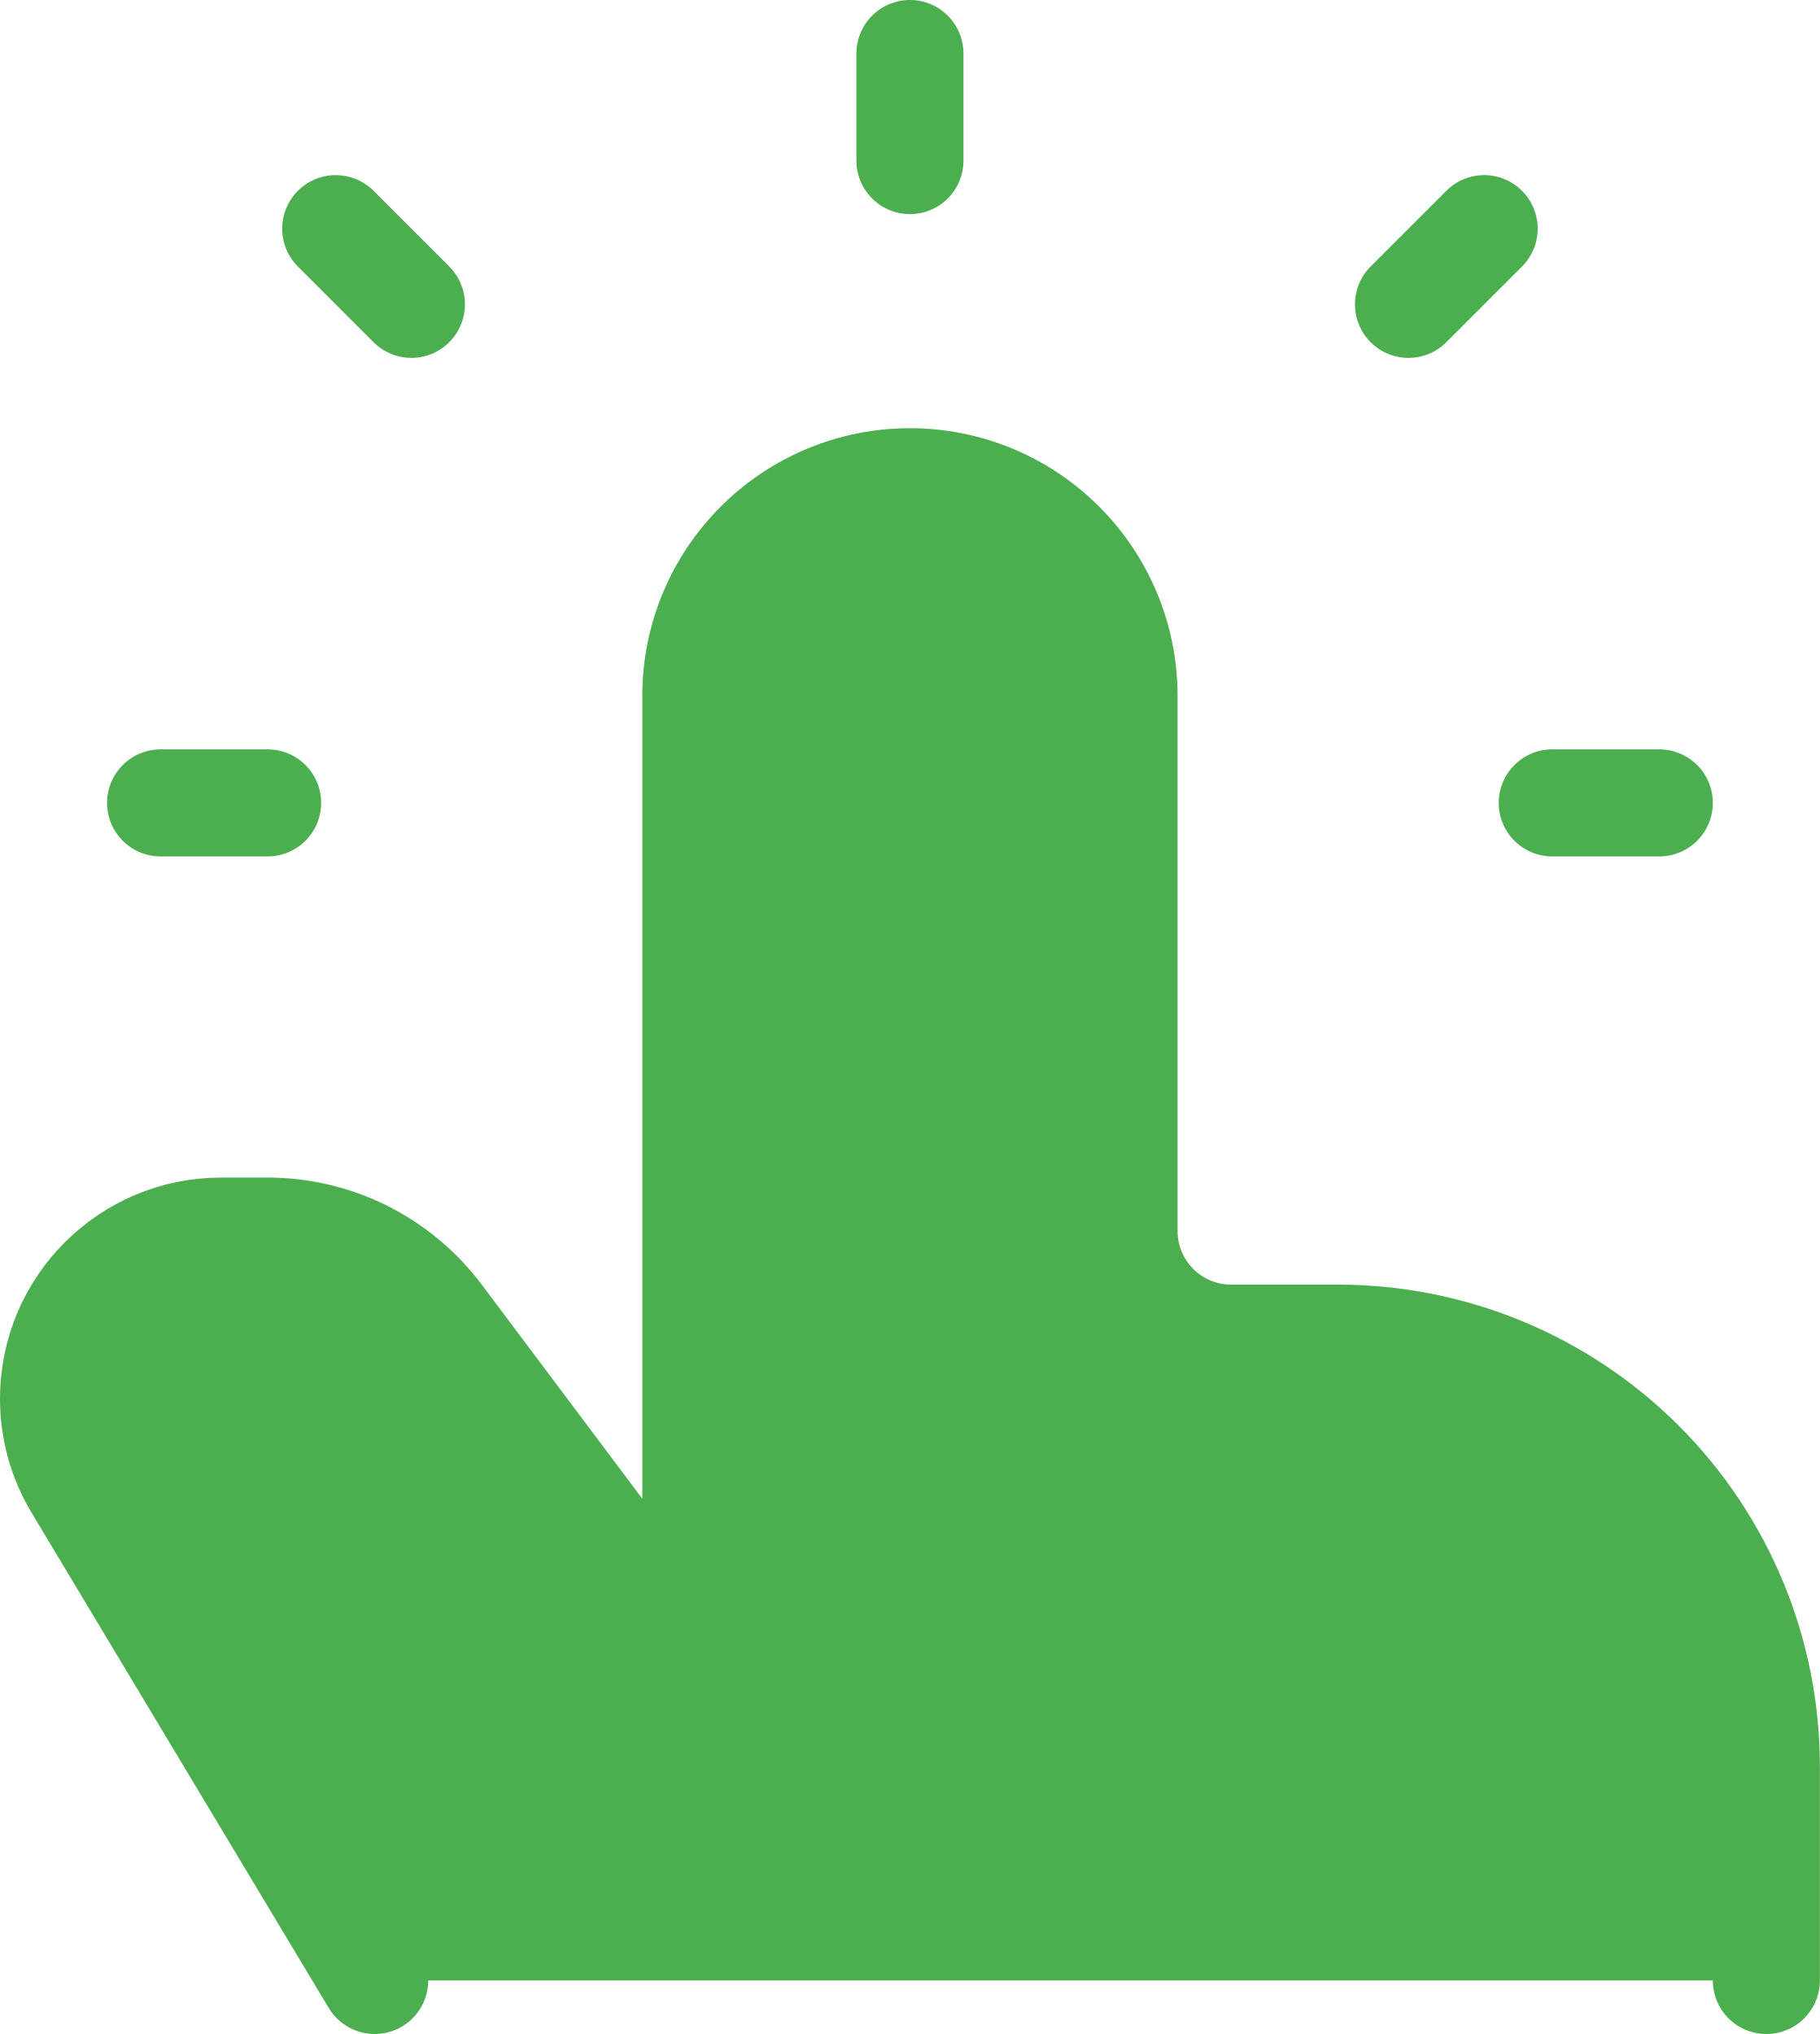
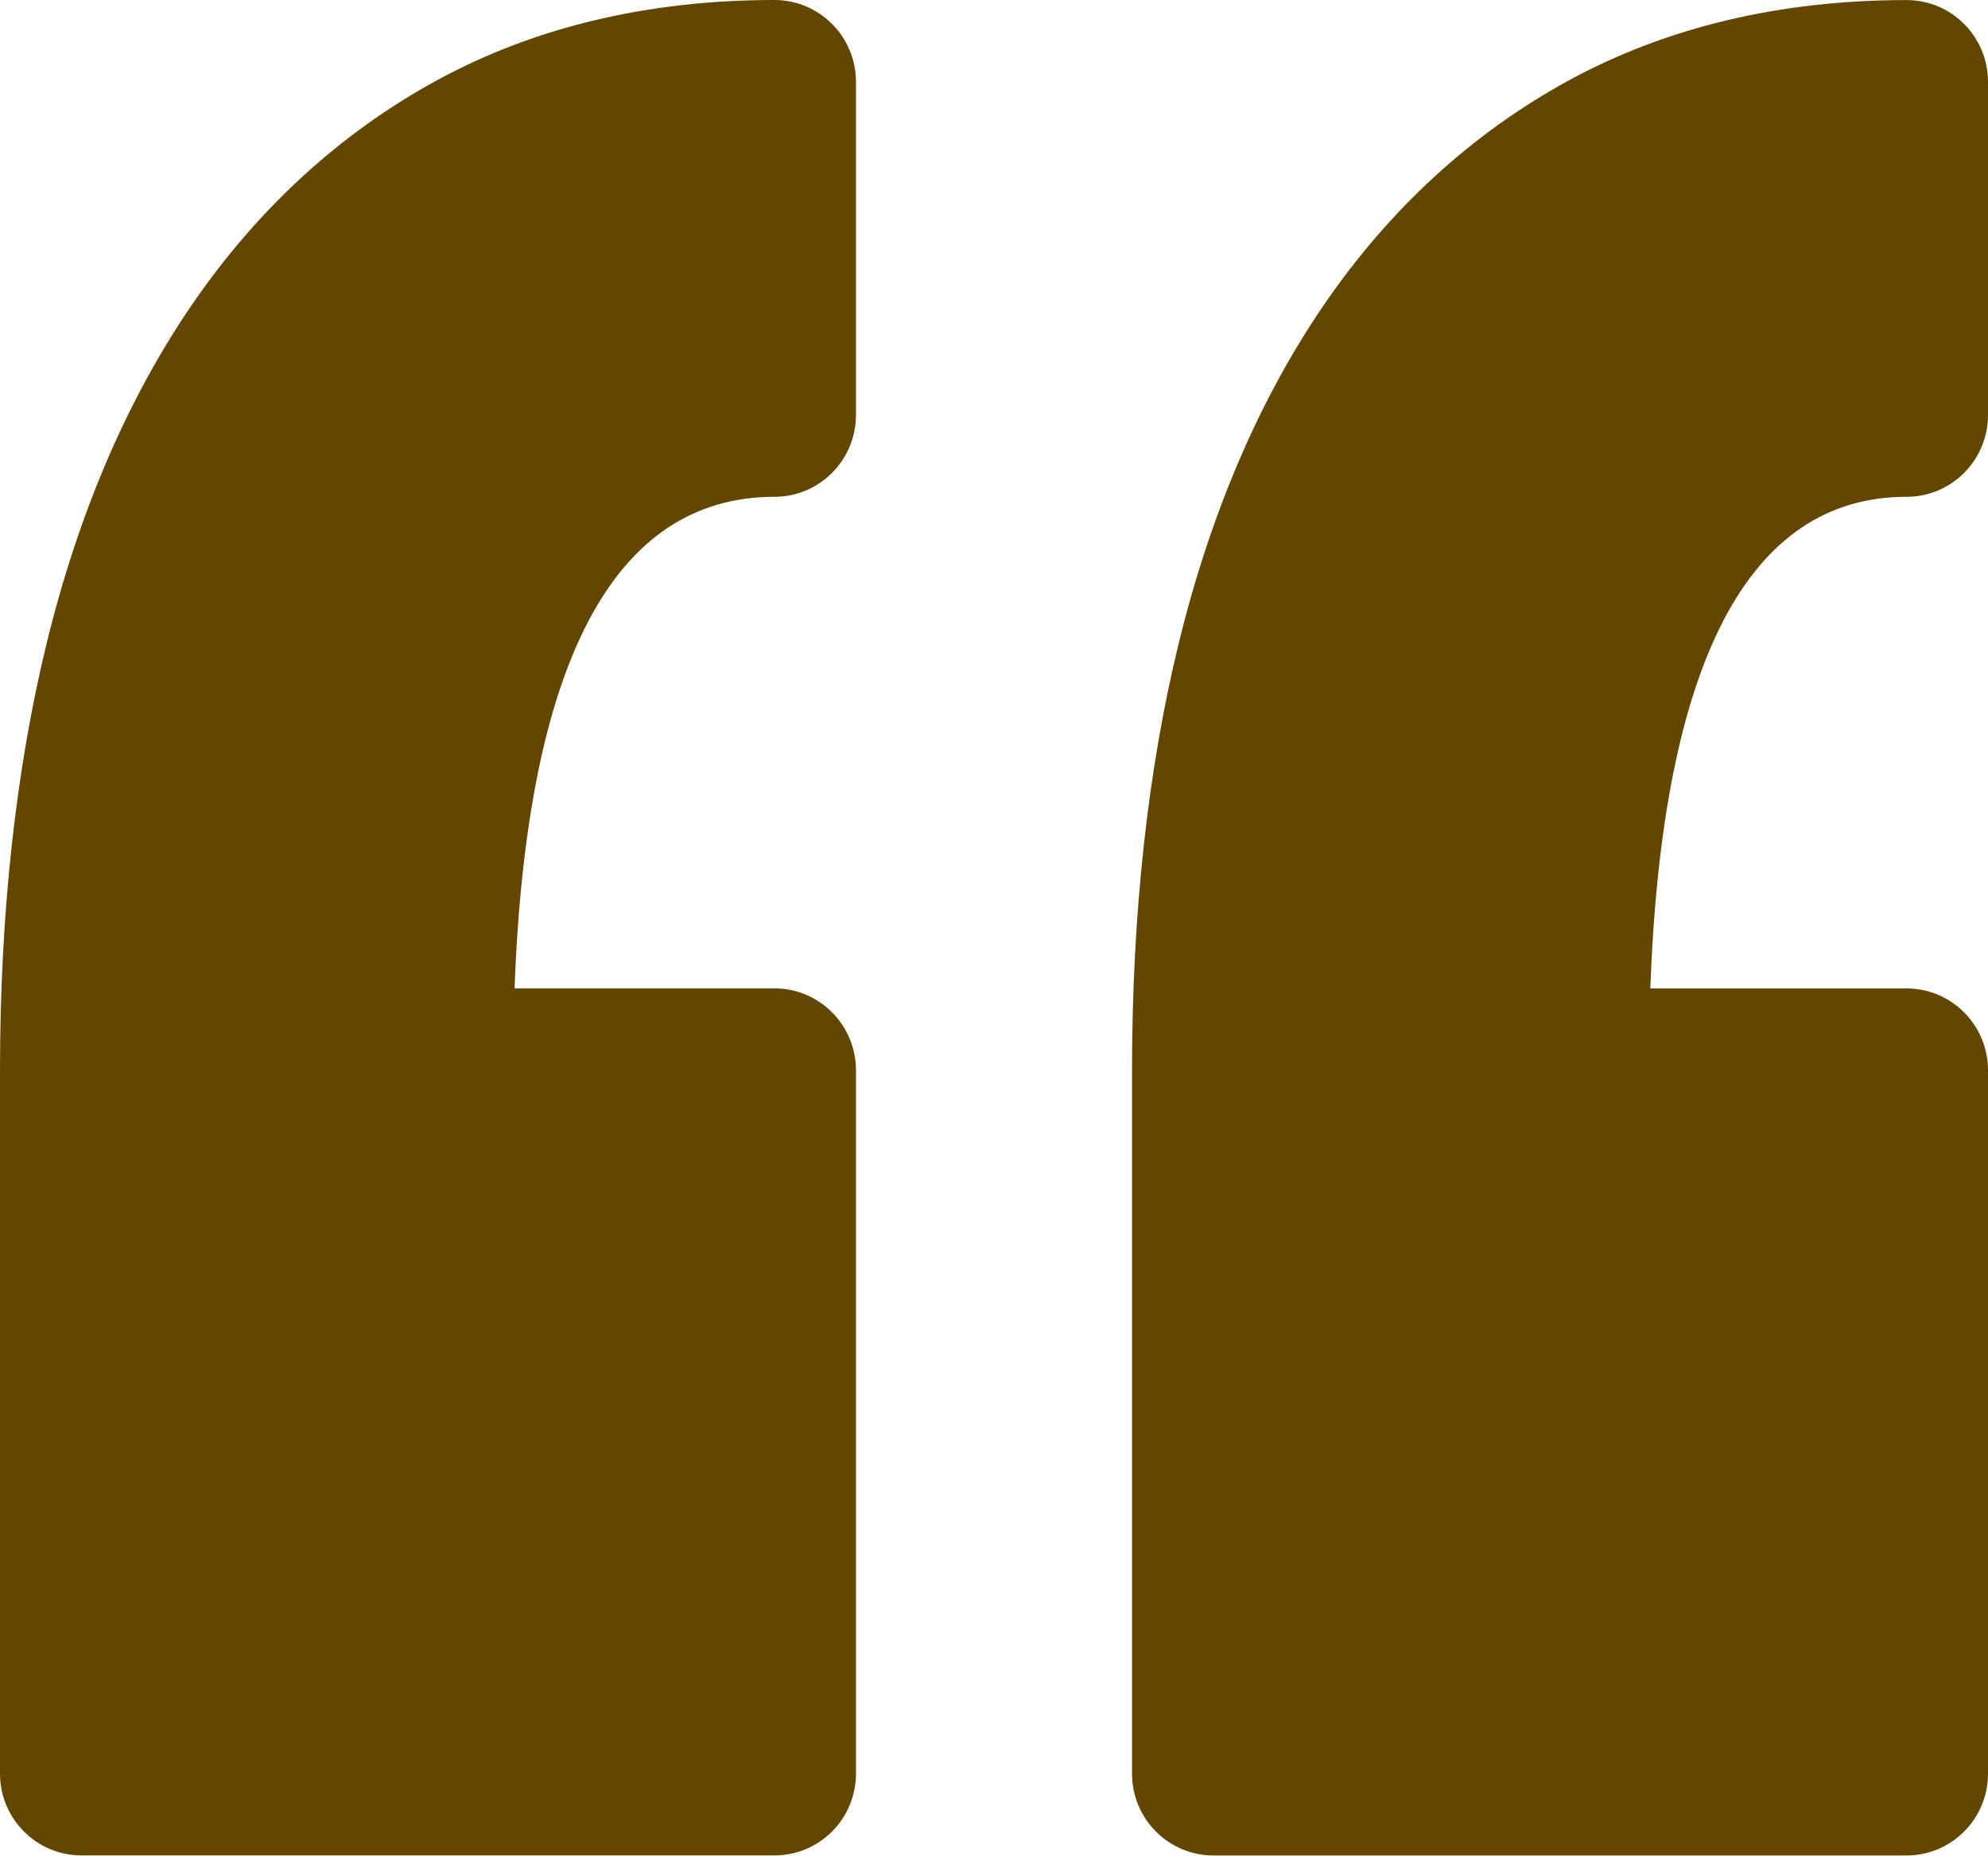
- <svg xmlns="http://www.w3.org/2000/svg" width="34" height="38" viewBox="0 0 34 38" fill="none">
-   <path d="M33 37V33C33 30.878 32.157 28.843 30.657 27.343C29.157 25.843 27.122 25 25 25H23C22.47 25 21.961 24.789 21.586 24.414C21.211 24.039 21 23.53 21 23V13C21 11.939 20.579 10.922 19.828 10.172C19.078 9.421 18.061 9 17 9C15.939 9 14.922 9.421 14.172 10.172C13.421 10.922 13 11.939 13 13V31L8.2 24.6C7.827 24.103 7.344 23.7 6.789 23.422C6.233 23.145 5.621 23 5 23H4.132C2.402 23 1 24.402 1 26.132C1 26.7 1.154 27.258 1.446 27.744L7 37M17 3V1V3ZM29 15H31H29ZM3 15H5H3ZM7.686 5.686L6.272 4.272L7.686 5.686ZM26.314 5.686L27.728 4.272L26.314 5.686Z" fill="#4CAF4F" />
-   <path d="M33 37V33C33 30.878 32.157 28.843 30.657 27.343C29.157 25.843 27.122 25 25 25H23C22.47 25 21.961 24.789 21.586 24.414C21.211 24.039 21 23.53 21 23V13C21 11.939 20.579 10.922 19.828 10.172C19.078 9.421 18.061 9 17 9V9C15.939 9 14.922 9.421 14.172 10.172C13.421 10.922 13 11.939 13 13V31L8.2 24.6C7.827 24.103 7.344 23.7 6.789 23.422C6.233 23.145 5.621 23 5 23H4.132C2.402 23 1 24.402 1 26.132C1 26.7 1.154 27.258 1.446 27.744L7 37M17 3V1M29 15H31M3 15H5M7.686 5.686L6.272 4.272M26.314 5.686L27.728 4.272" stroke="#4CAF4F" stroke-width="2" stroke-linecap="round" stroke-linejoin="round" />
+ <svg xmlns="http://www.w3.org/2000/svg" width="30" height="28" viewBox="0 0 30 28" fill="none">
+   <path d="M12.917 1.235V6.262C12.917 6.944 12.366 7.497 11.688 7.497C9.265 7.497 7.948 9.991 7.765 14.915H11.688C12.366 14.915 12.917 15.469 12.917 16.15V26.765C12.917 27.447 12.366 27.999 11.688 27.999H1.229C0.551 27.999 1.90735e-06 27.446 1.90735e-06 26.765V16.15C1.90735e-06 13.79 0.237 11.623 0.703 9.711C1.182 7.749 1.916 6.035 2.886 4.614C3.883 3.154 5.132 2.008 6.595 1.211C8.069 0.408 9.782 0 11.688 0C12.366 0.001 12.917 0.553 12.917 1.235ZM28.771 7.497C29.45 7.497 30 6.944 30 6.263V1.235C30 0.553 29.45 0.001 28.771 0.001C26.866 0.001 25.152 0.409 23.678 1.211C22.215 2.009 20.966 3.154 19.969 4.615C18.999 6.036 18.265 7.751 17.786 9.713C17.32 11.626 17.083 13.792 17.083 16.151V26.766C17.083 27.448 17.634 28 18.312 28H28.771C29.45 28 30 27.447 30 26.766V16.151C30 15.469 29.45 14.916 28.771 14.916H24.904C25.084 9.992 26.383 7.497 28.771 7.497Z" fill="#634700" />
</svg>
